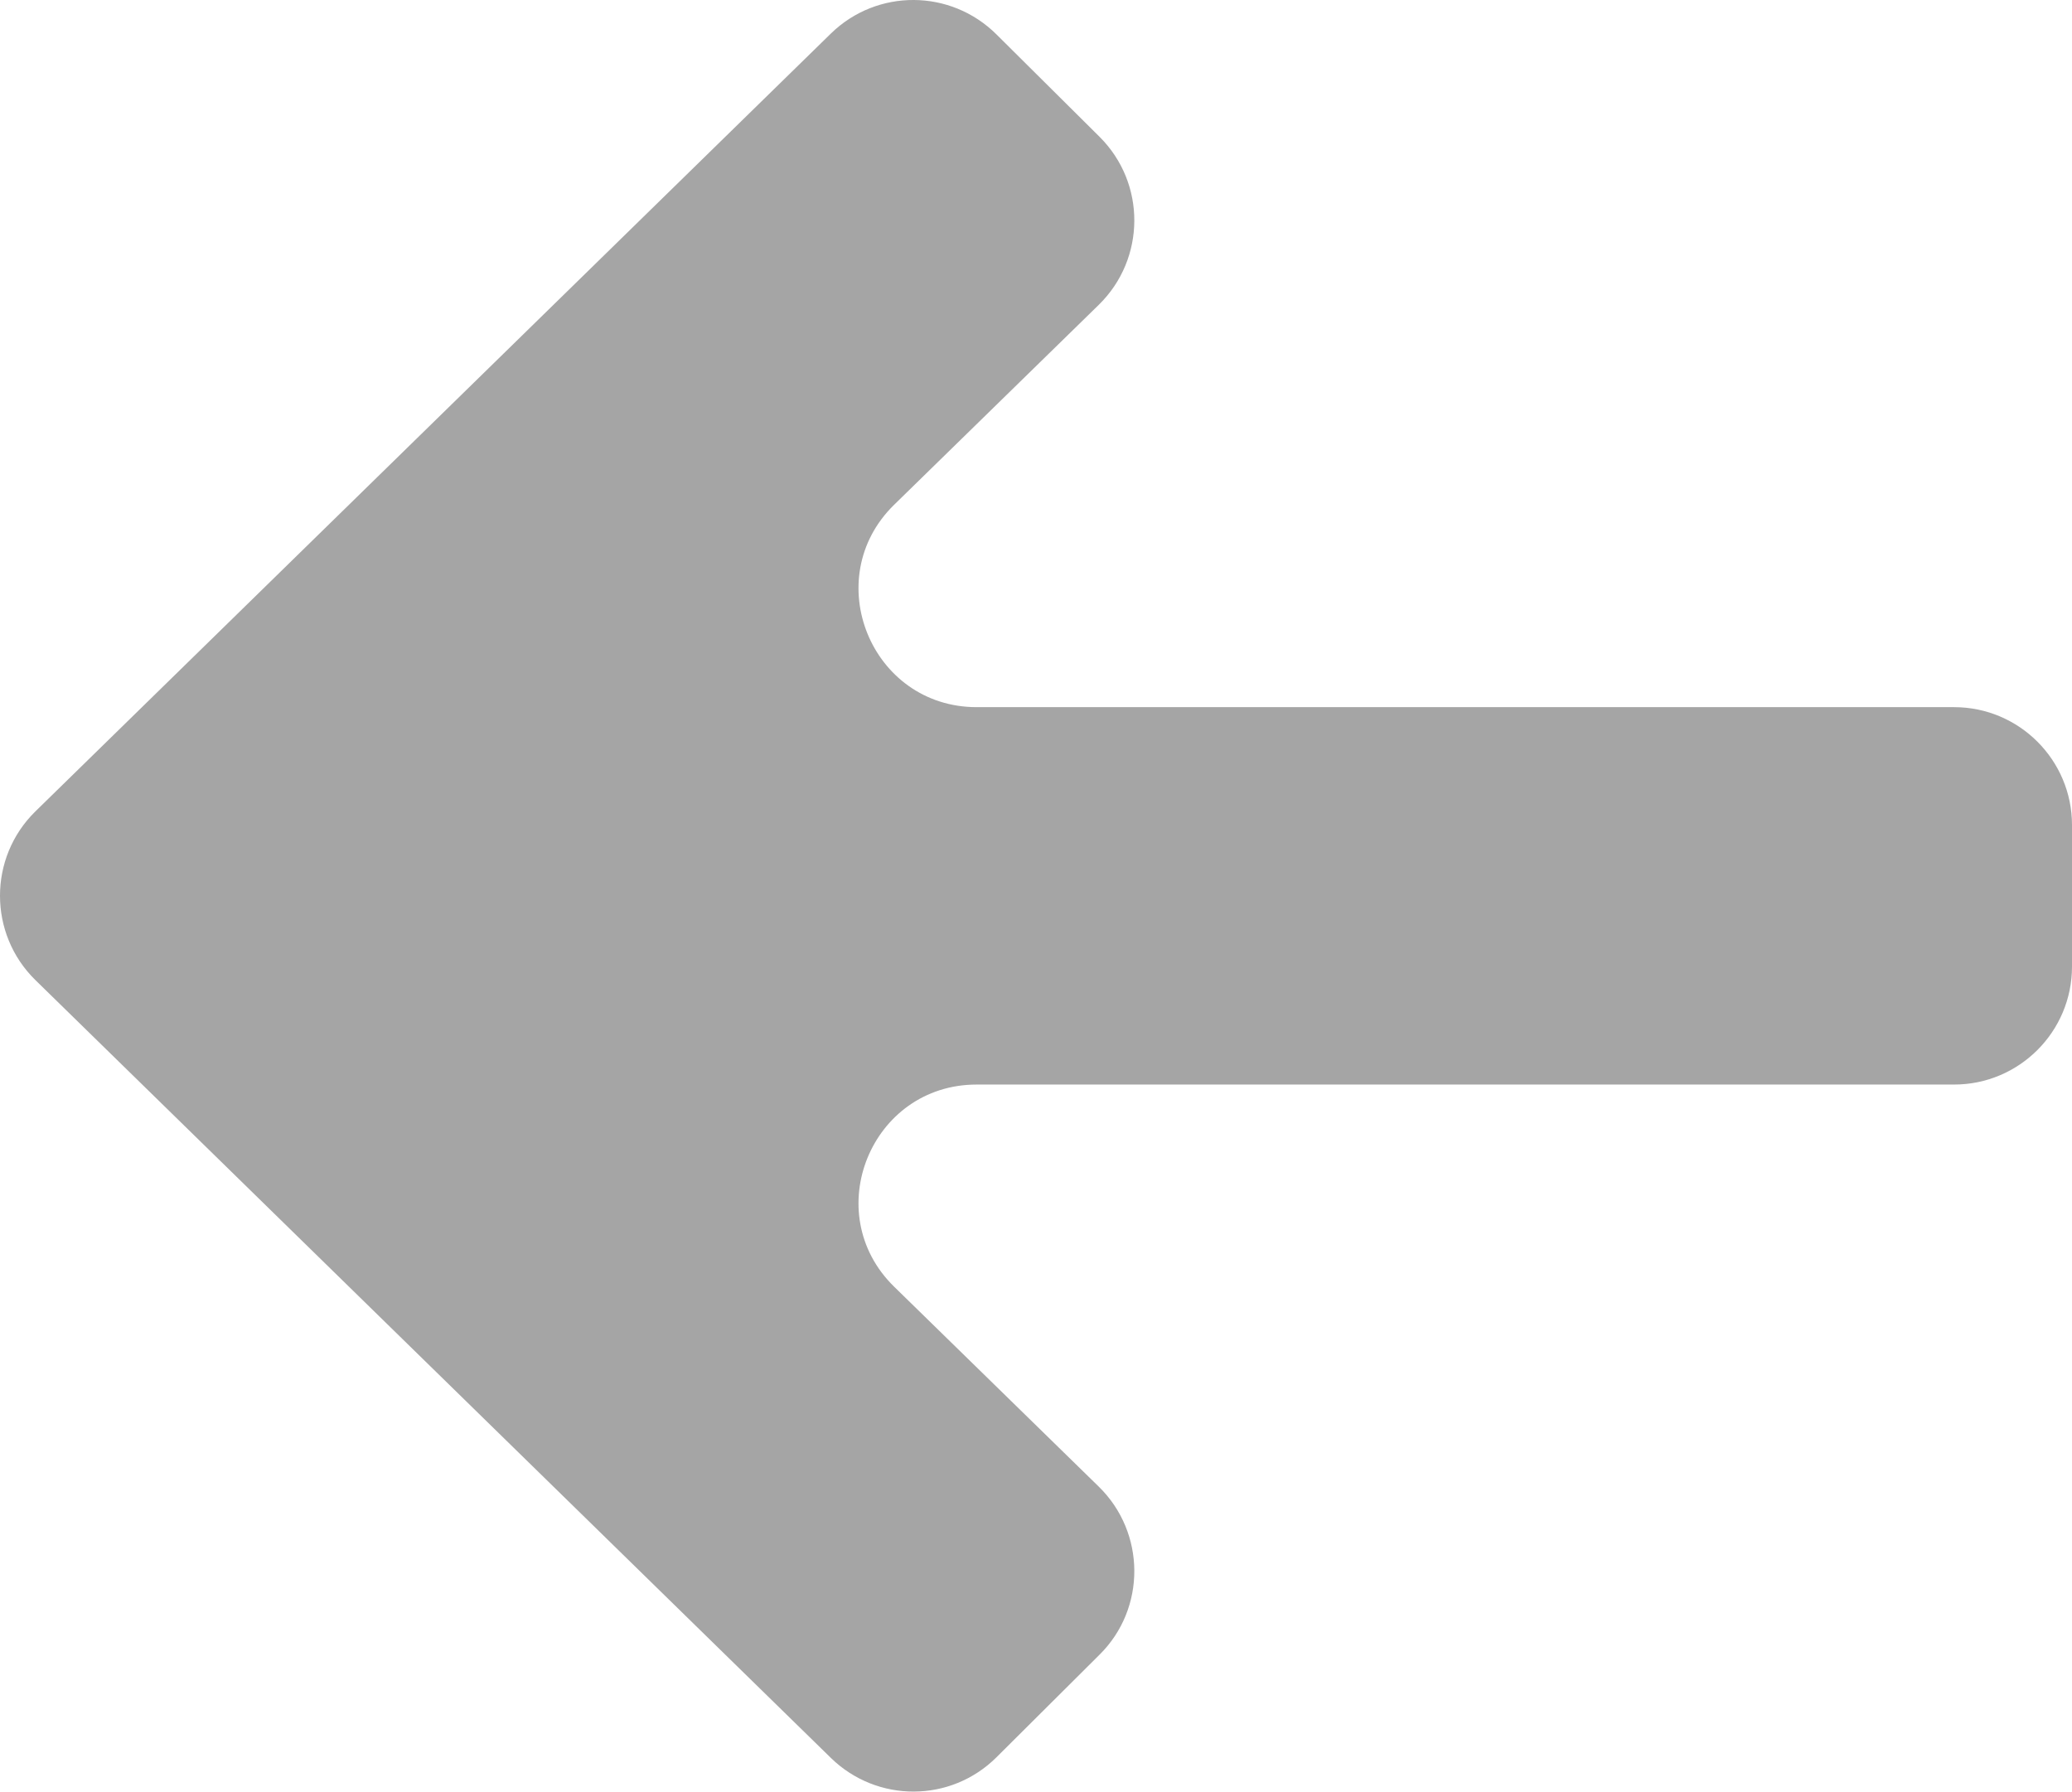
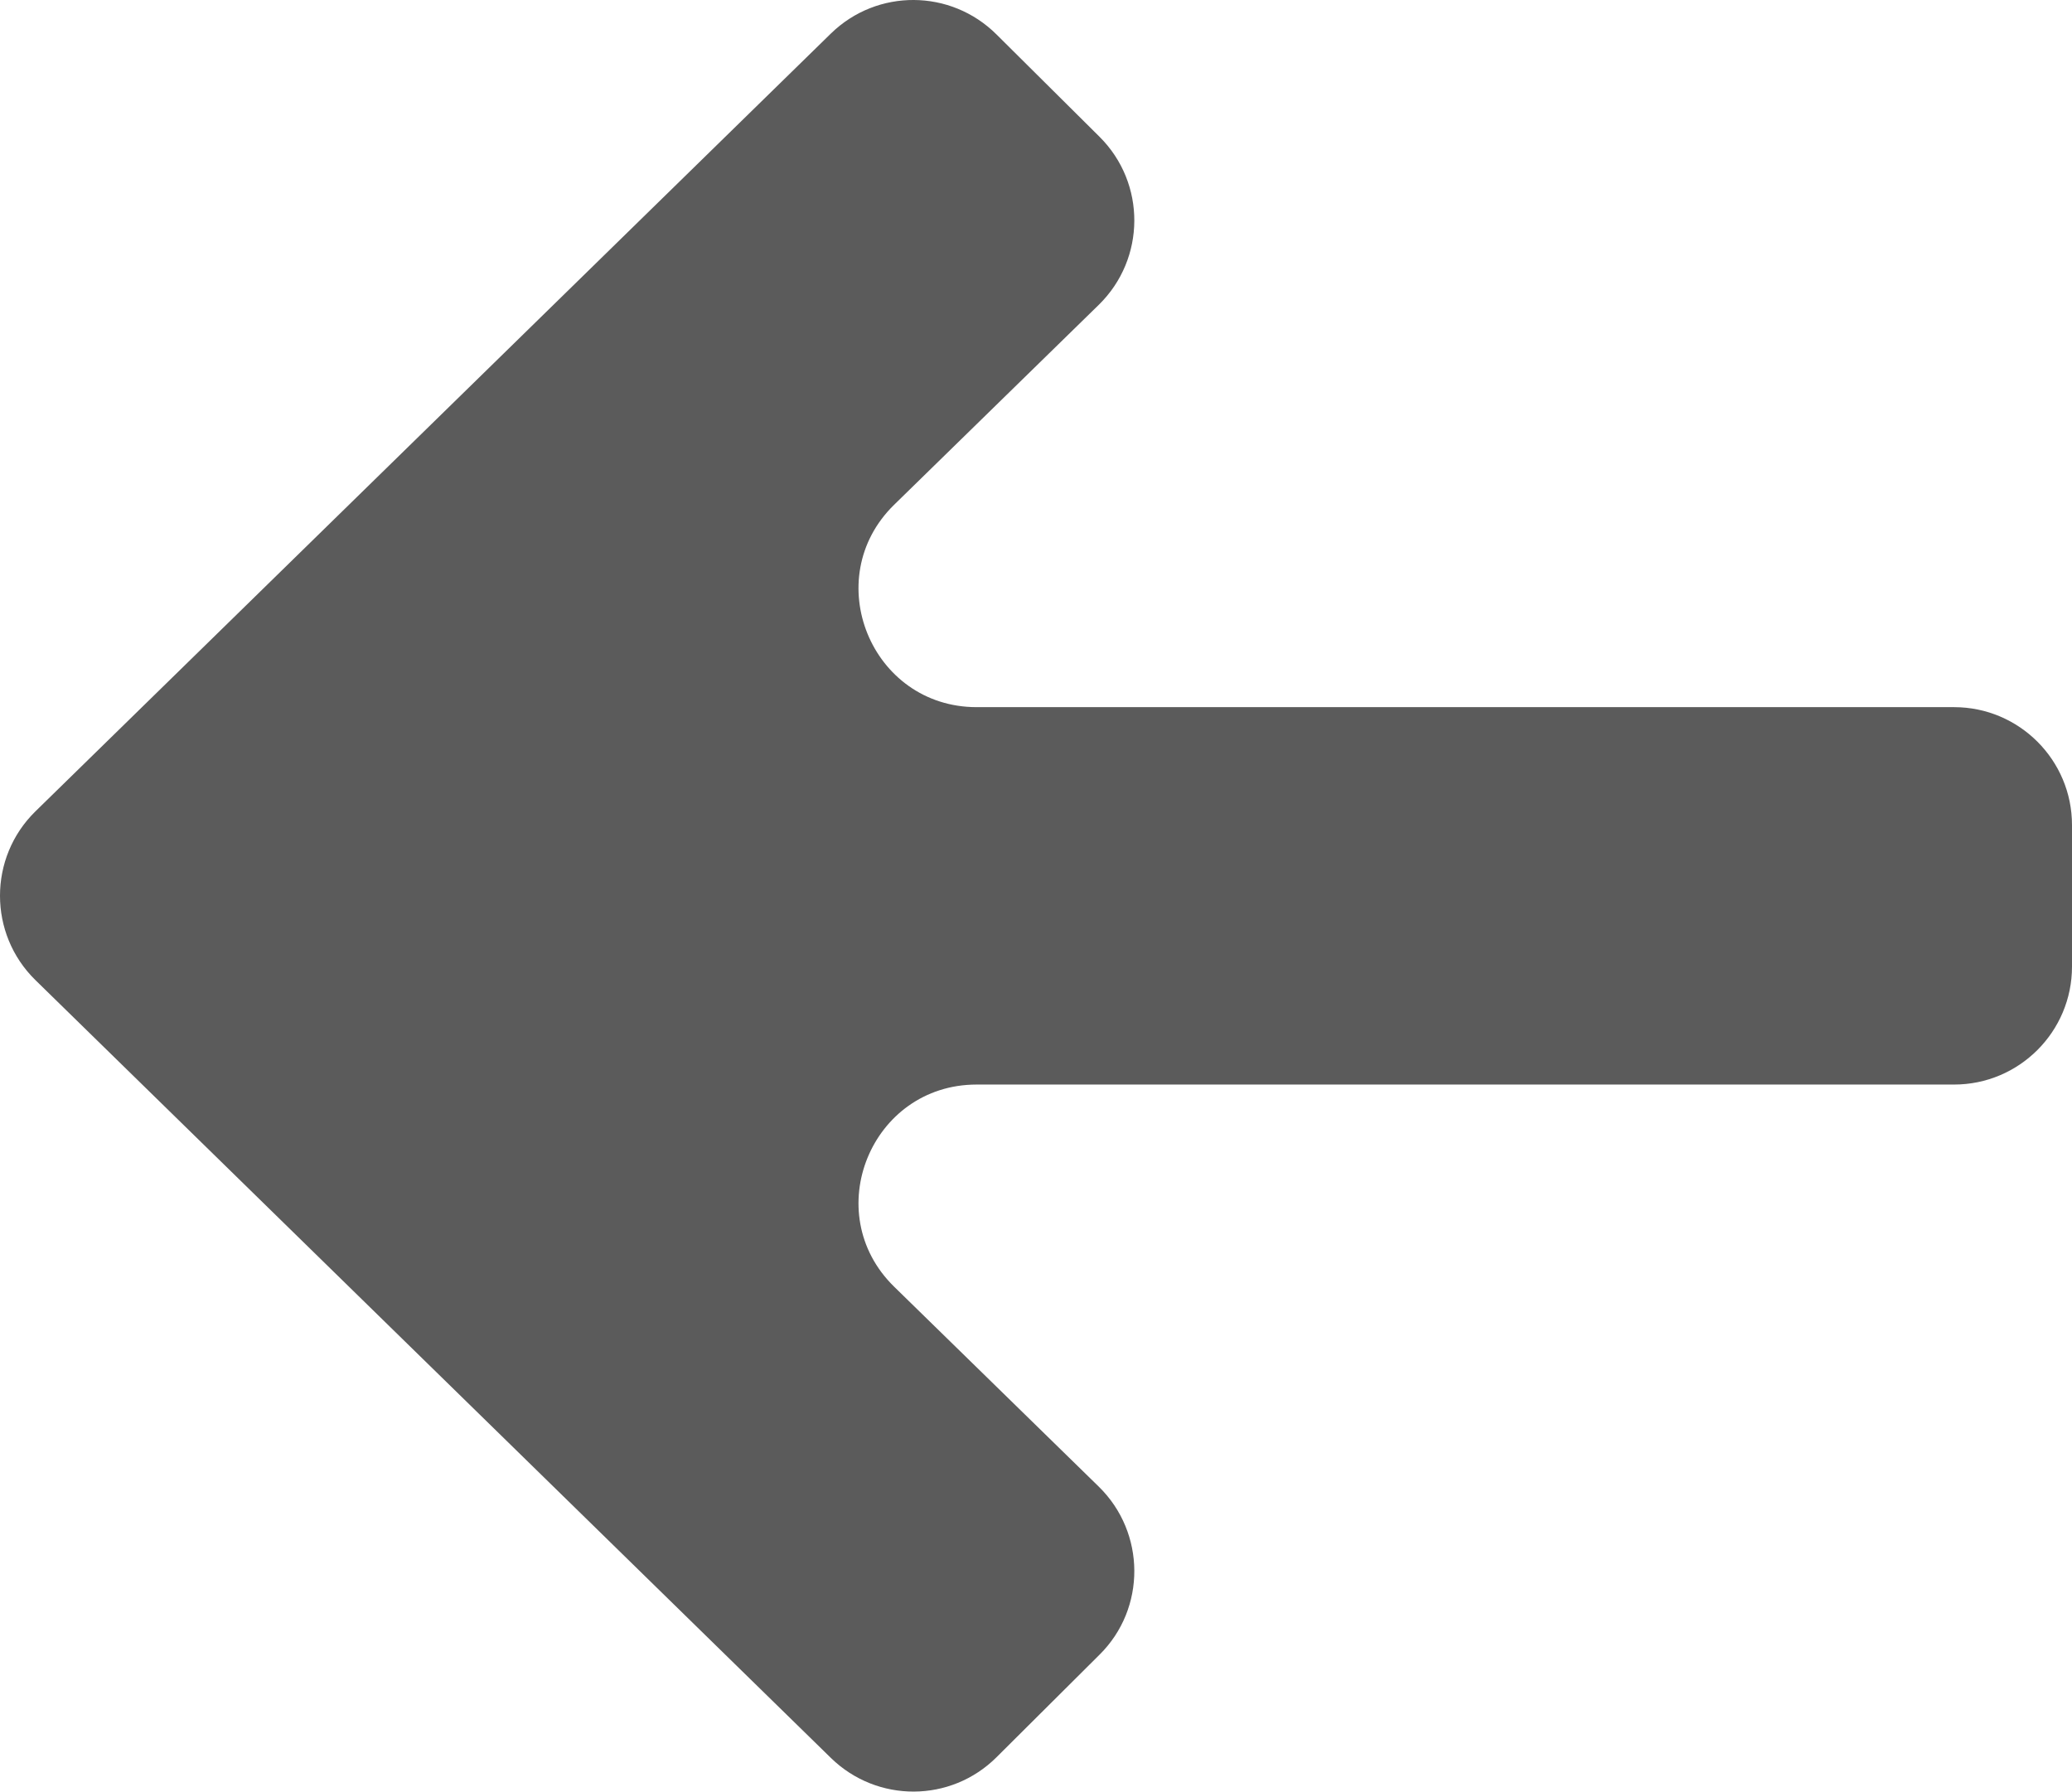
<svg xmlns="http://www.w3.org/2000/svg" preserveAspectRatio="none" overflow="visible" style="display: block;" width="8.785" height="7.595" viewBox="0 0 8.785 7.595" fill="none">
-   <path id="Vector" d="M4.225 7.45C4.031 7.643 3.719 7.644 3.523 7.453L0.15 4.155C-0.05 3.959 -0.05 3.636 0.15 3.44L3.523 0.142C3.719 -0.049 4.031 -0.047 4.225 0.146L4.662 0.58C4.86 0.777 4.858 1.097 4.659 1.292L3.791 2.14C3.471 2.453 3.693 2.998 4.141 2.998H8.285C8.561 2.998 8.785 3.222 8.785 3.498V4.098C8.785 4.374 8.561 4.598 8.285 4.598H4.141C3.693 4.598 3.471 5.142 3.791 5.455L4.659 6.303C4.858 6.498 4.86 6.819 4.662 7.015L4.225 7.45Z" fill="#A5A5A5" />
+   <path id="Vector" d="M4.225 7.45C4.031 7.643 3.719 7.644 3.523 7.453L0.15 4.155C-0.05 3.959 -0.05 3.636 0.15 3.44L3.523 0.142C3.719 -0.049 4.031 -0.047 4.225 0.146L4.662 0.58C4.86 0.777 4.858 1.097 4.659 1.292L3.791 2.14C3.471 2.453 3.693 2.998 4.141 2.998H8.285C8.561 2.998 8.785 3.222 8.785 3.498V4.098C8.785 4.374 8.561 4.598 8.285 4.598H4.141C3.693 4.598 3.471 5.142 3.791 5.455L4.659 6.303C4.858 6.498 4.86 6.819 4.662 7.015L4.225 7.45Z" fill="#5B5B5B" />
</svg>
